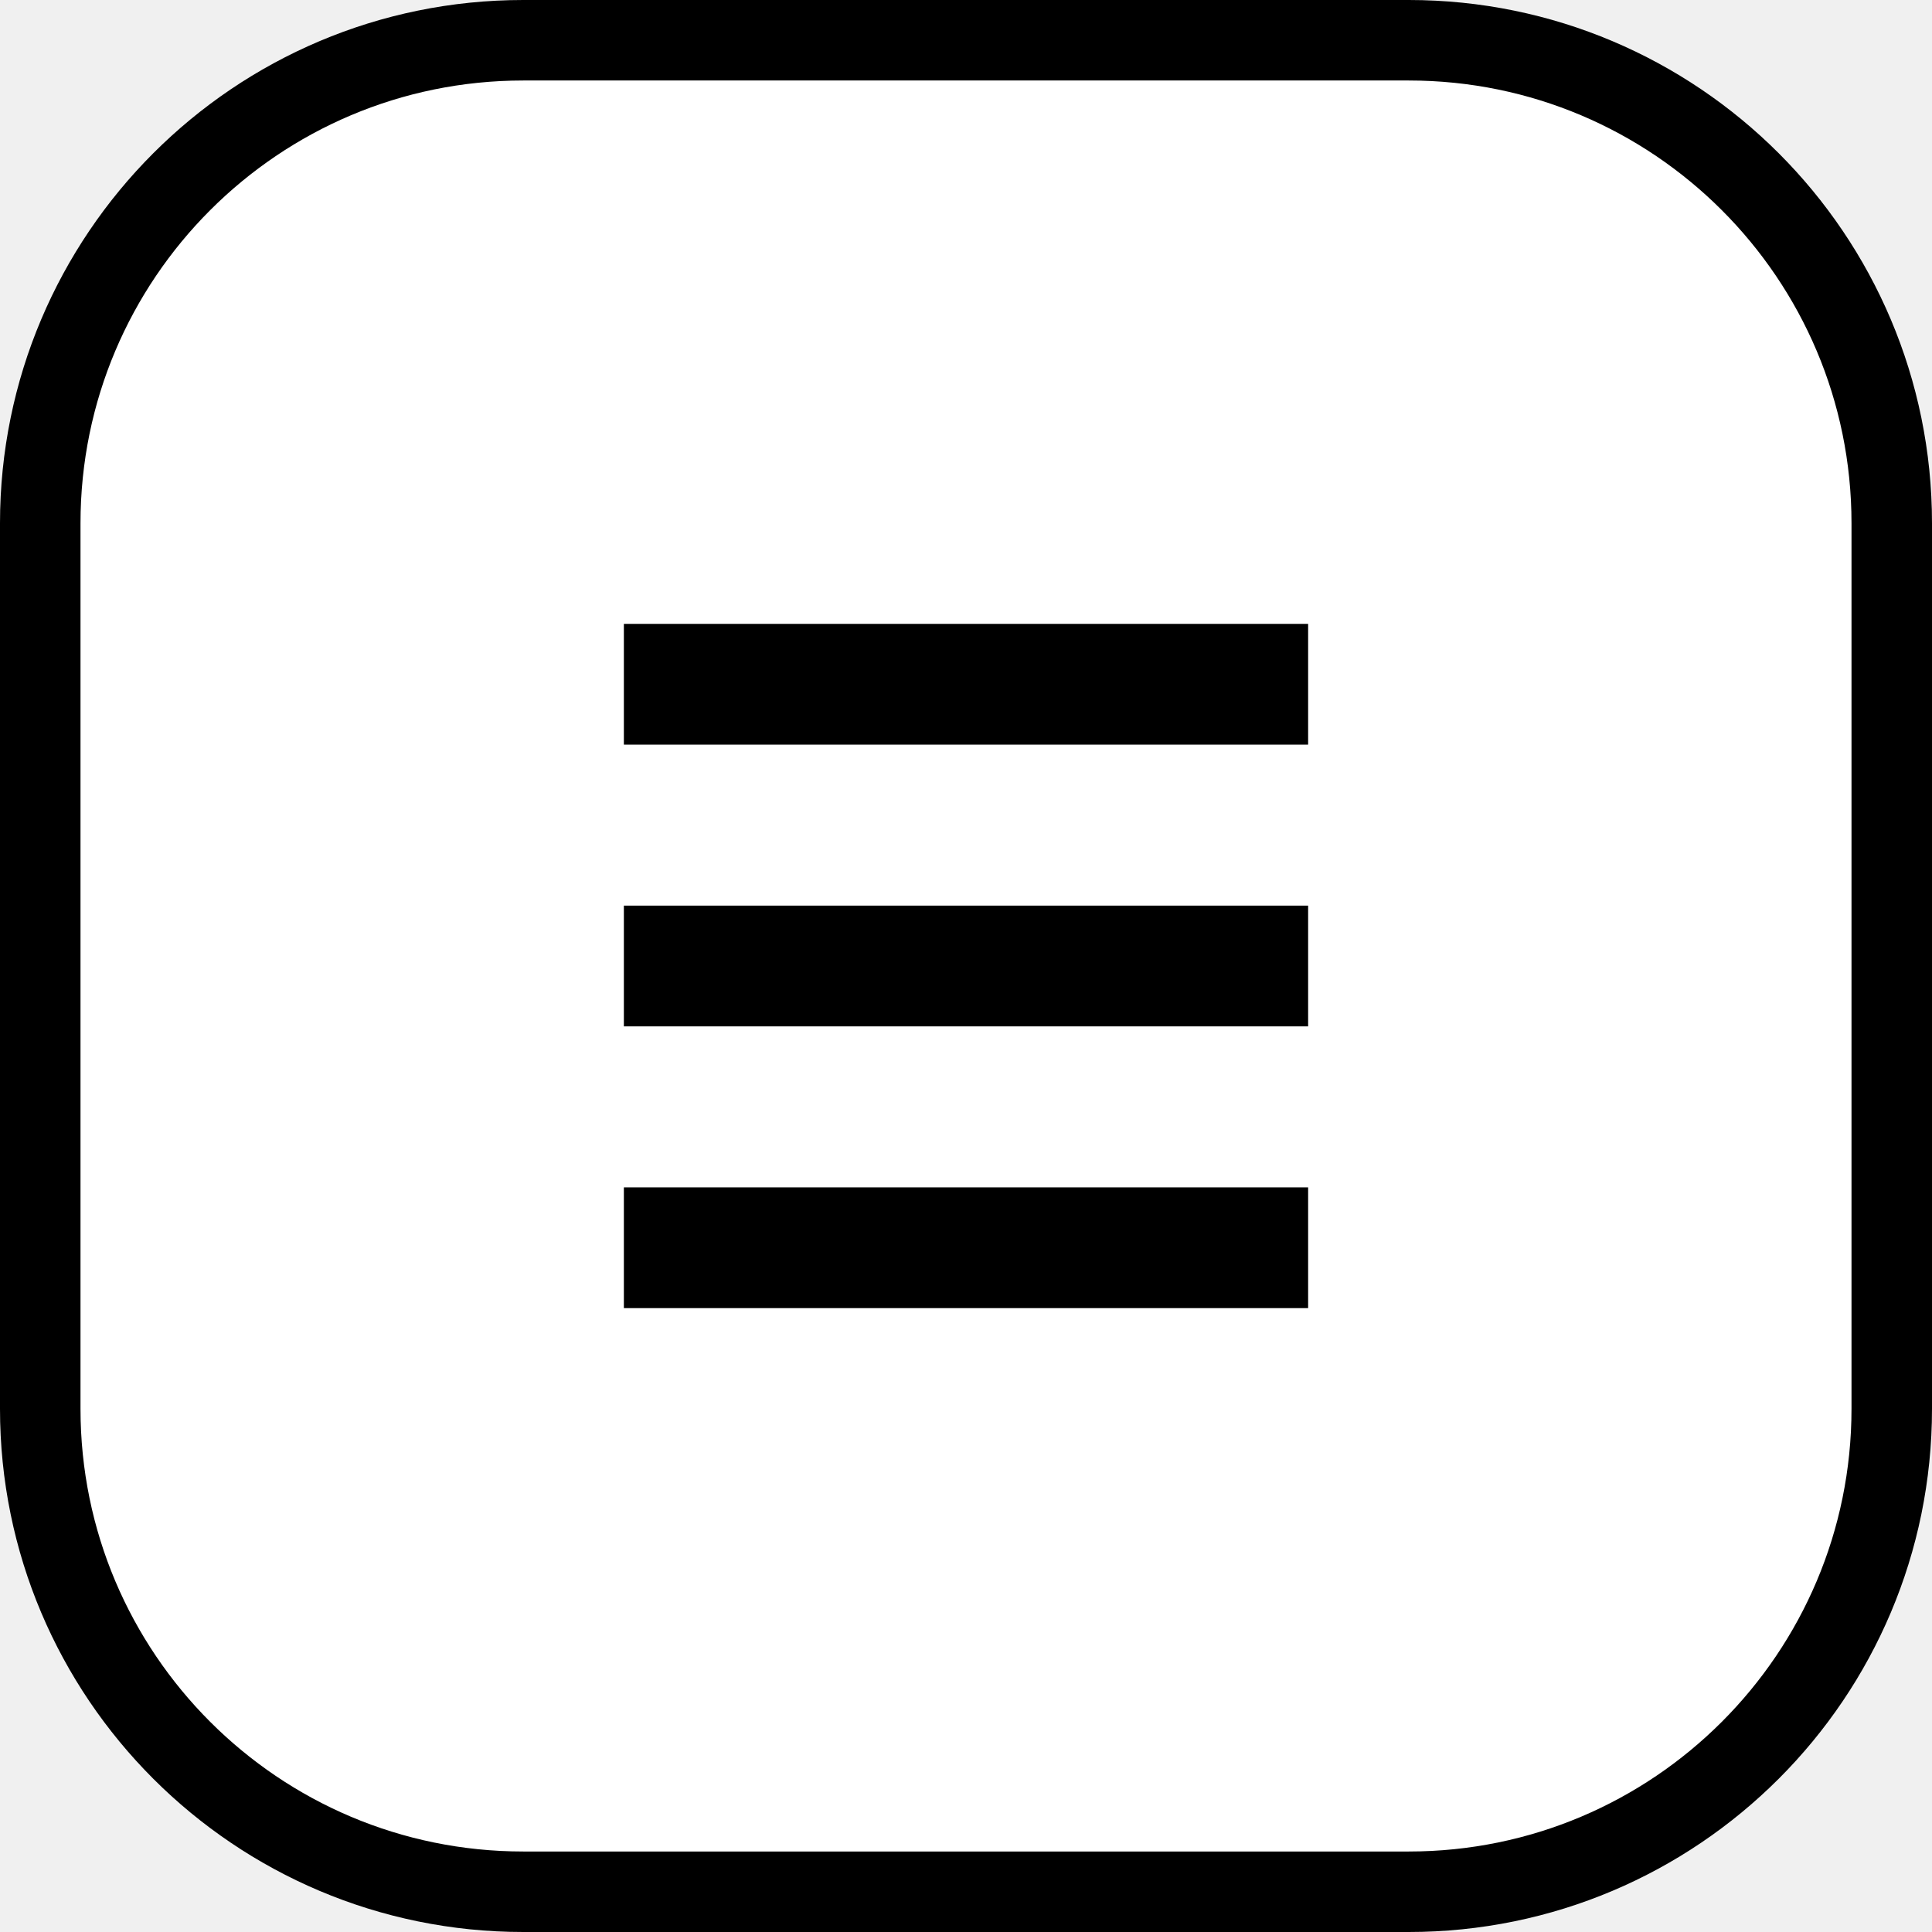
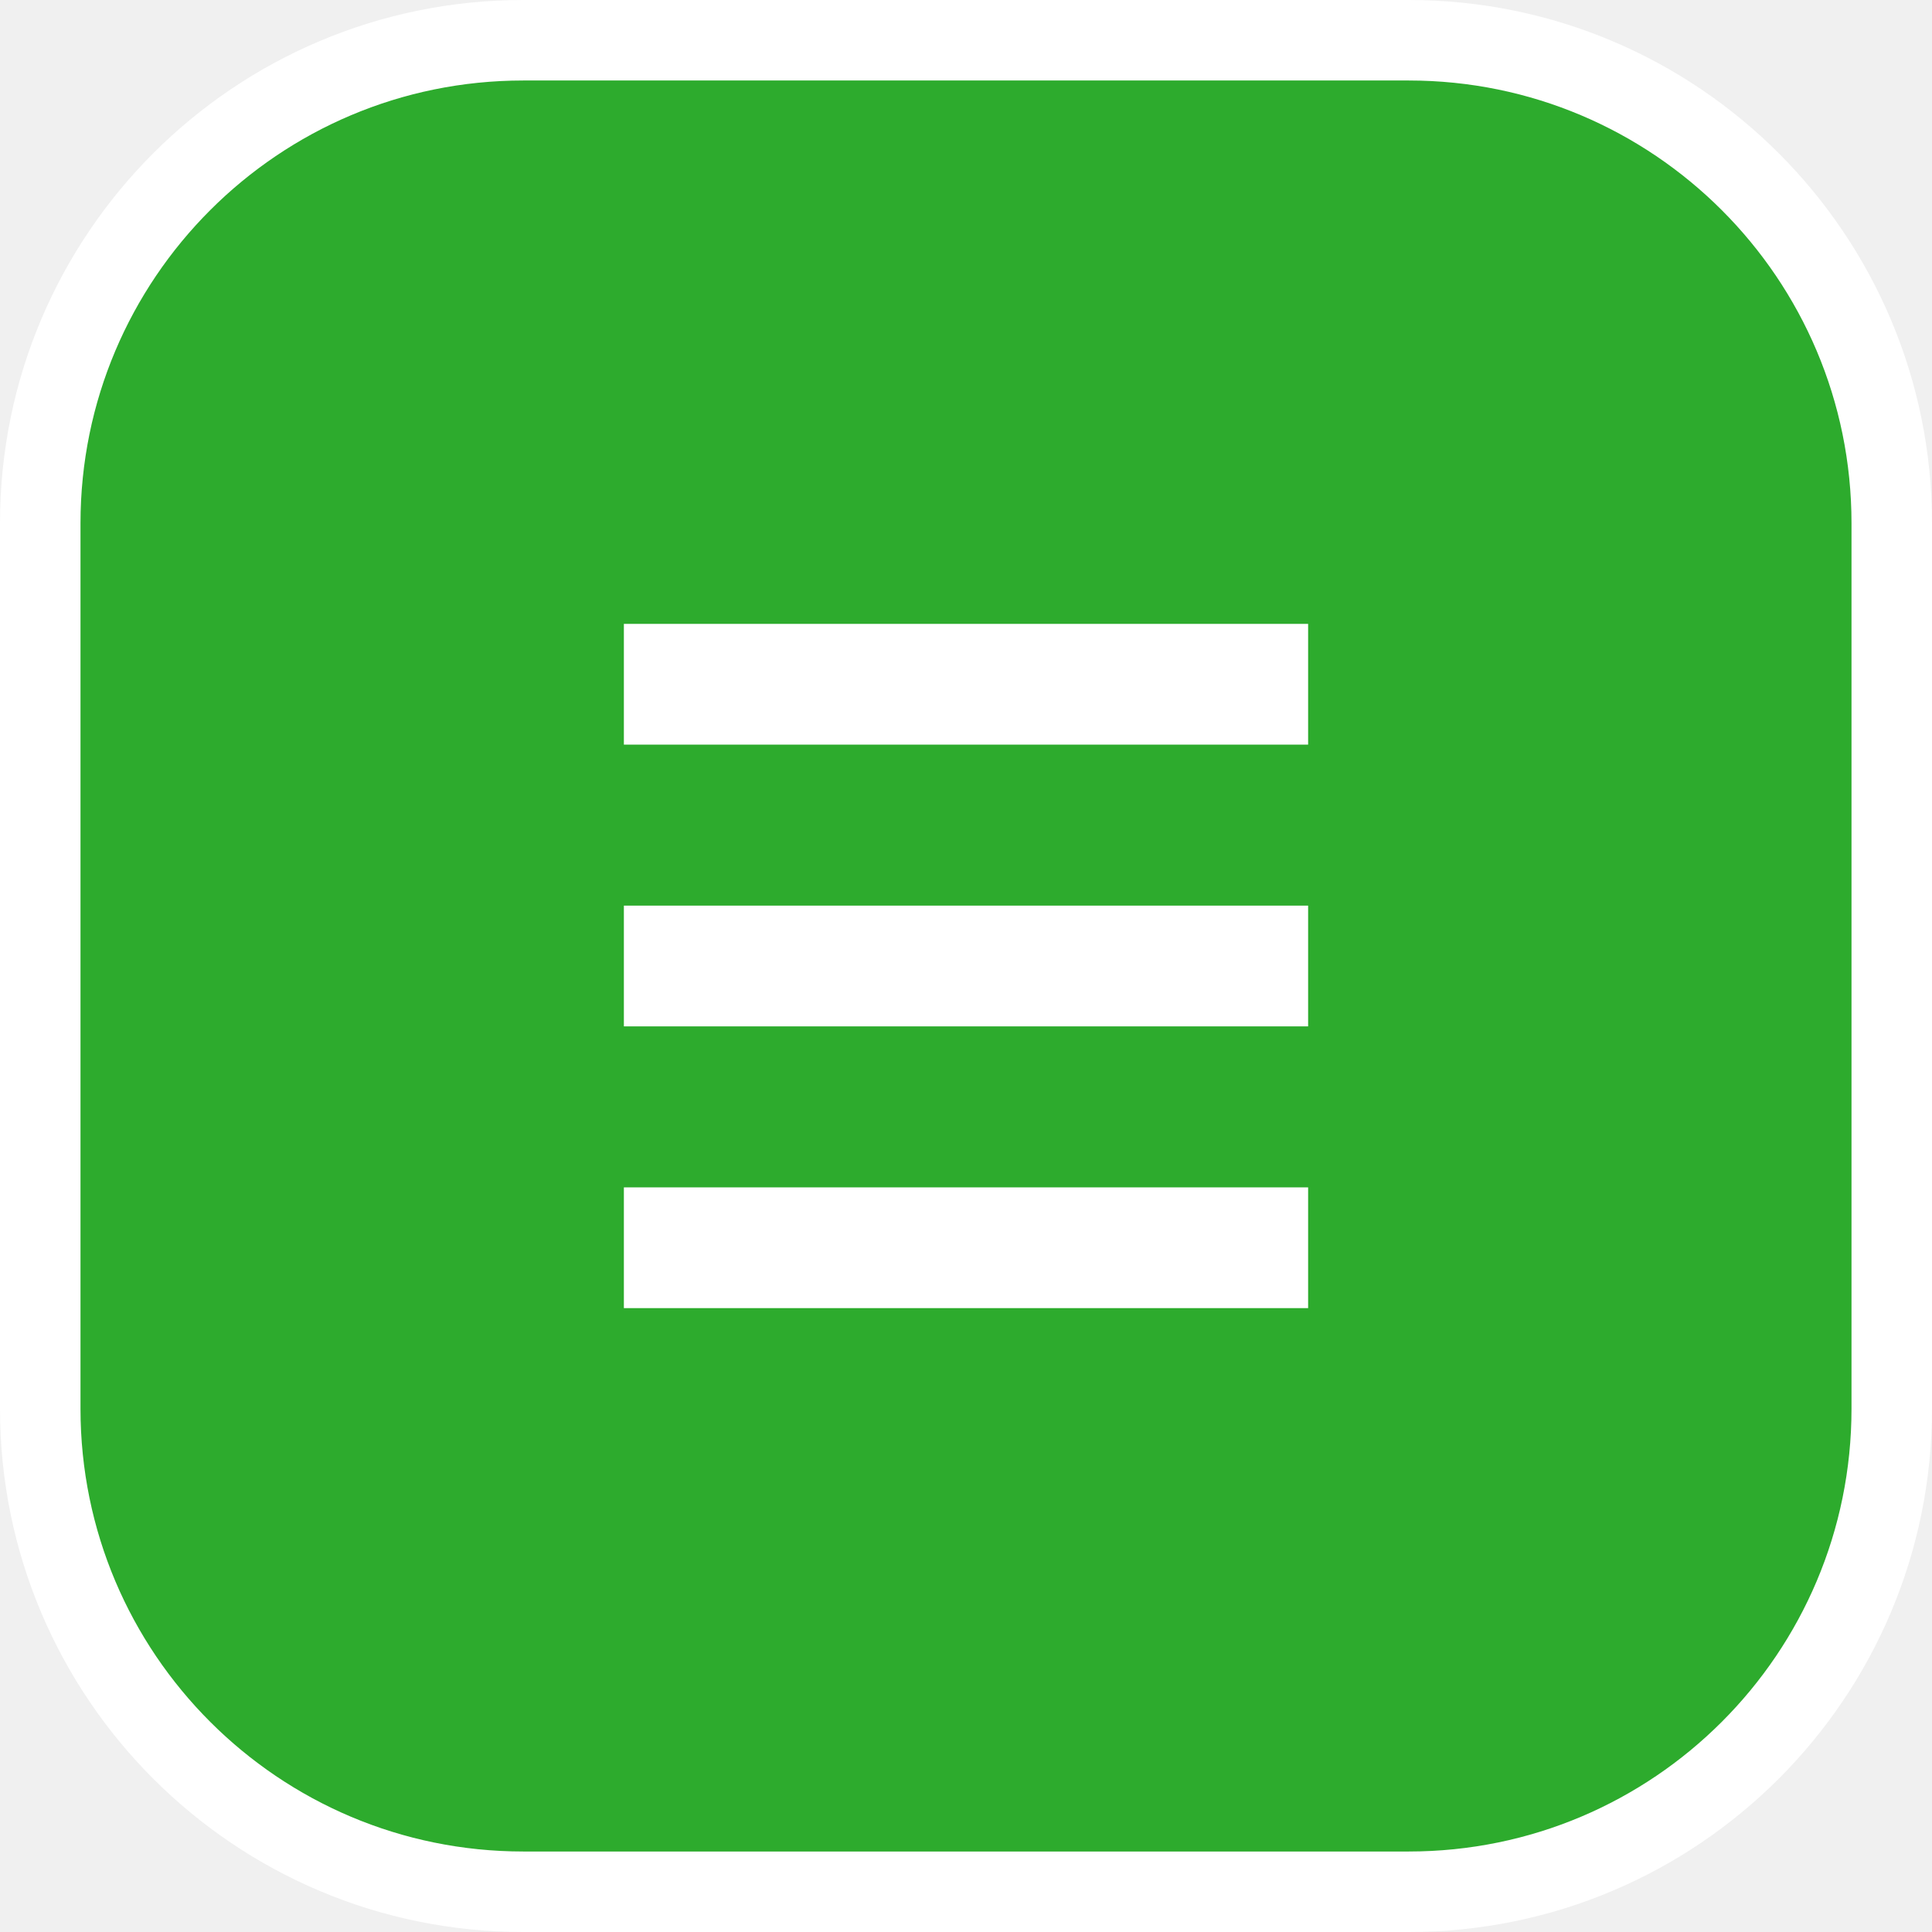
- <svg xmlns="http://www.w3.org/2000/svg" width="48" height="48" viewBox="0 0 48 48" fill="none">
+ <svg xmlns="http://www.w3.org/2000/svg" width="48" height="48" viewBox="0 0 48 48" fill="#2DAB2D">
  <rect x="1" y="1" width="46" height="46" rx="12" fill="white" />
-   <rect x="1" y="1" width="46" height="46" rx="12" stroke="black" stroke-width="2" />
-   <path d="M15.5 15.5H32.5V18.5H15.5V15.5Z" fill="black" />
-   <path d="M15.5 22.5H32.5V25.5H15.5V22.5Z" fill="black" />
-   <path d="M15.5 29.5H32.5V32.5H15.5V29.5Z" fill="black" />
+   <rect x="1" y="1" width="46" height="46" rx="12" stroke="white" stroke-width="2" />
+   <path d="M15.5 15.5H32.5V18.5H15.5V15.5Z" fill="white" />
+   <path d="M15.5 22.5H32.5V25.5H15.5V22.5Z" fill="white" />
+   <path d="M15.5 29.5H32.5V32.5H15.5V29.5Z" fill="white" />
</svg>
